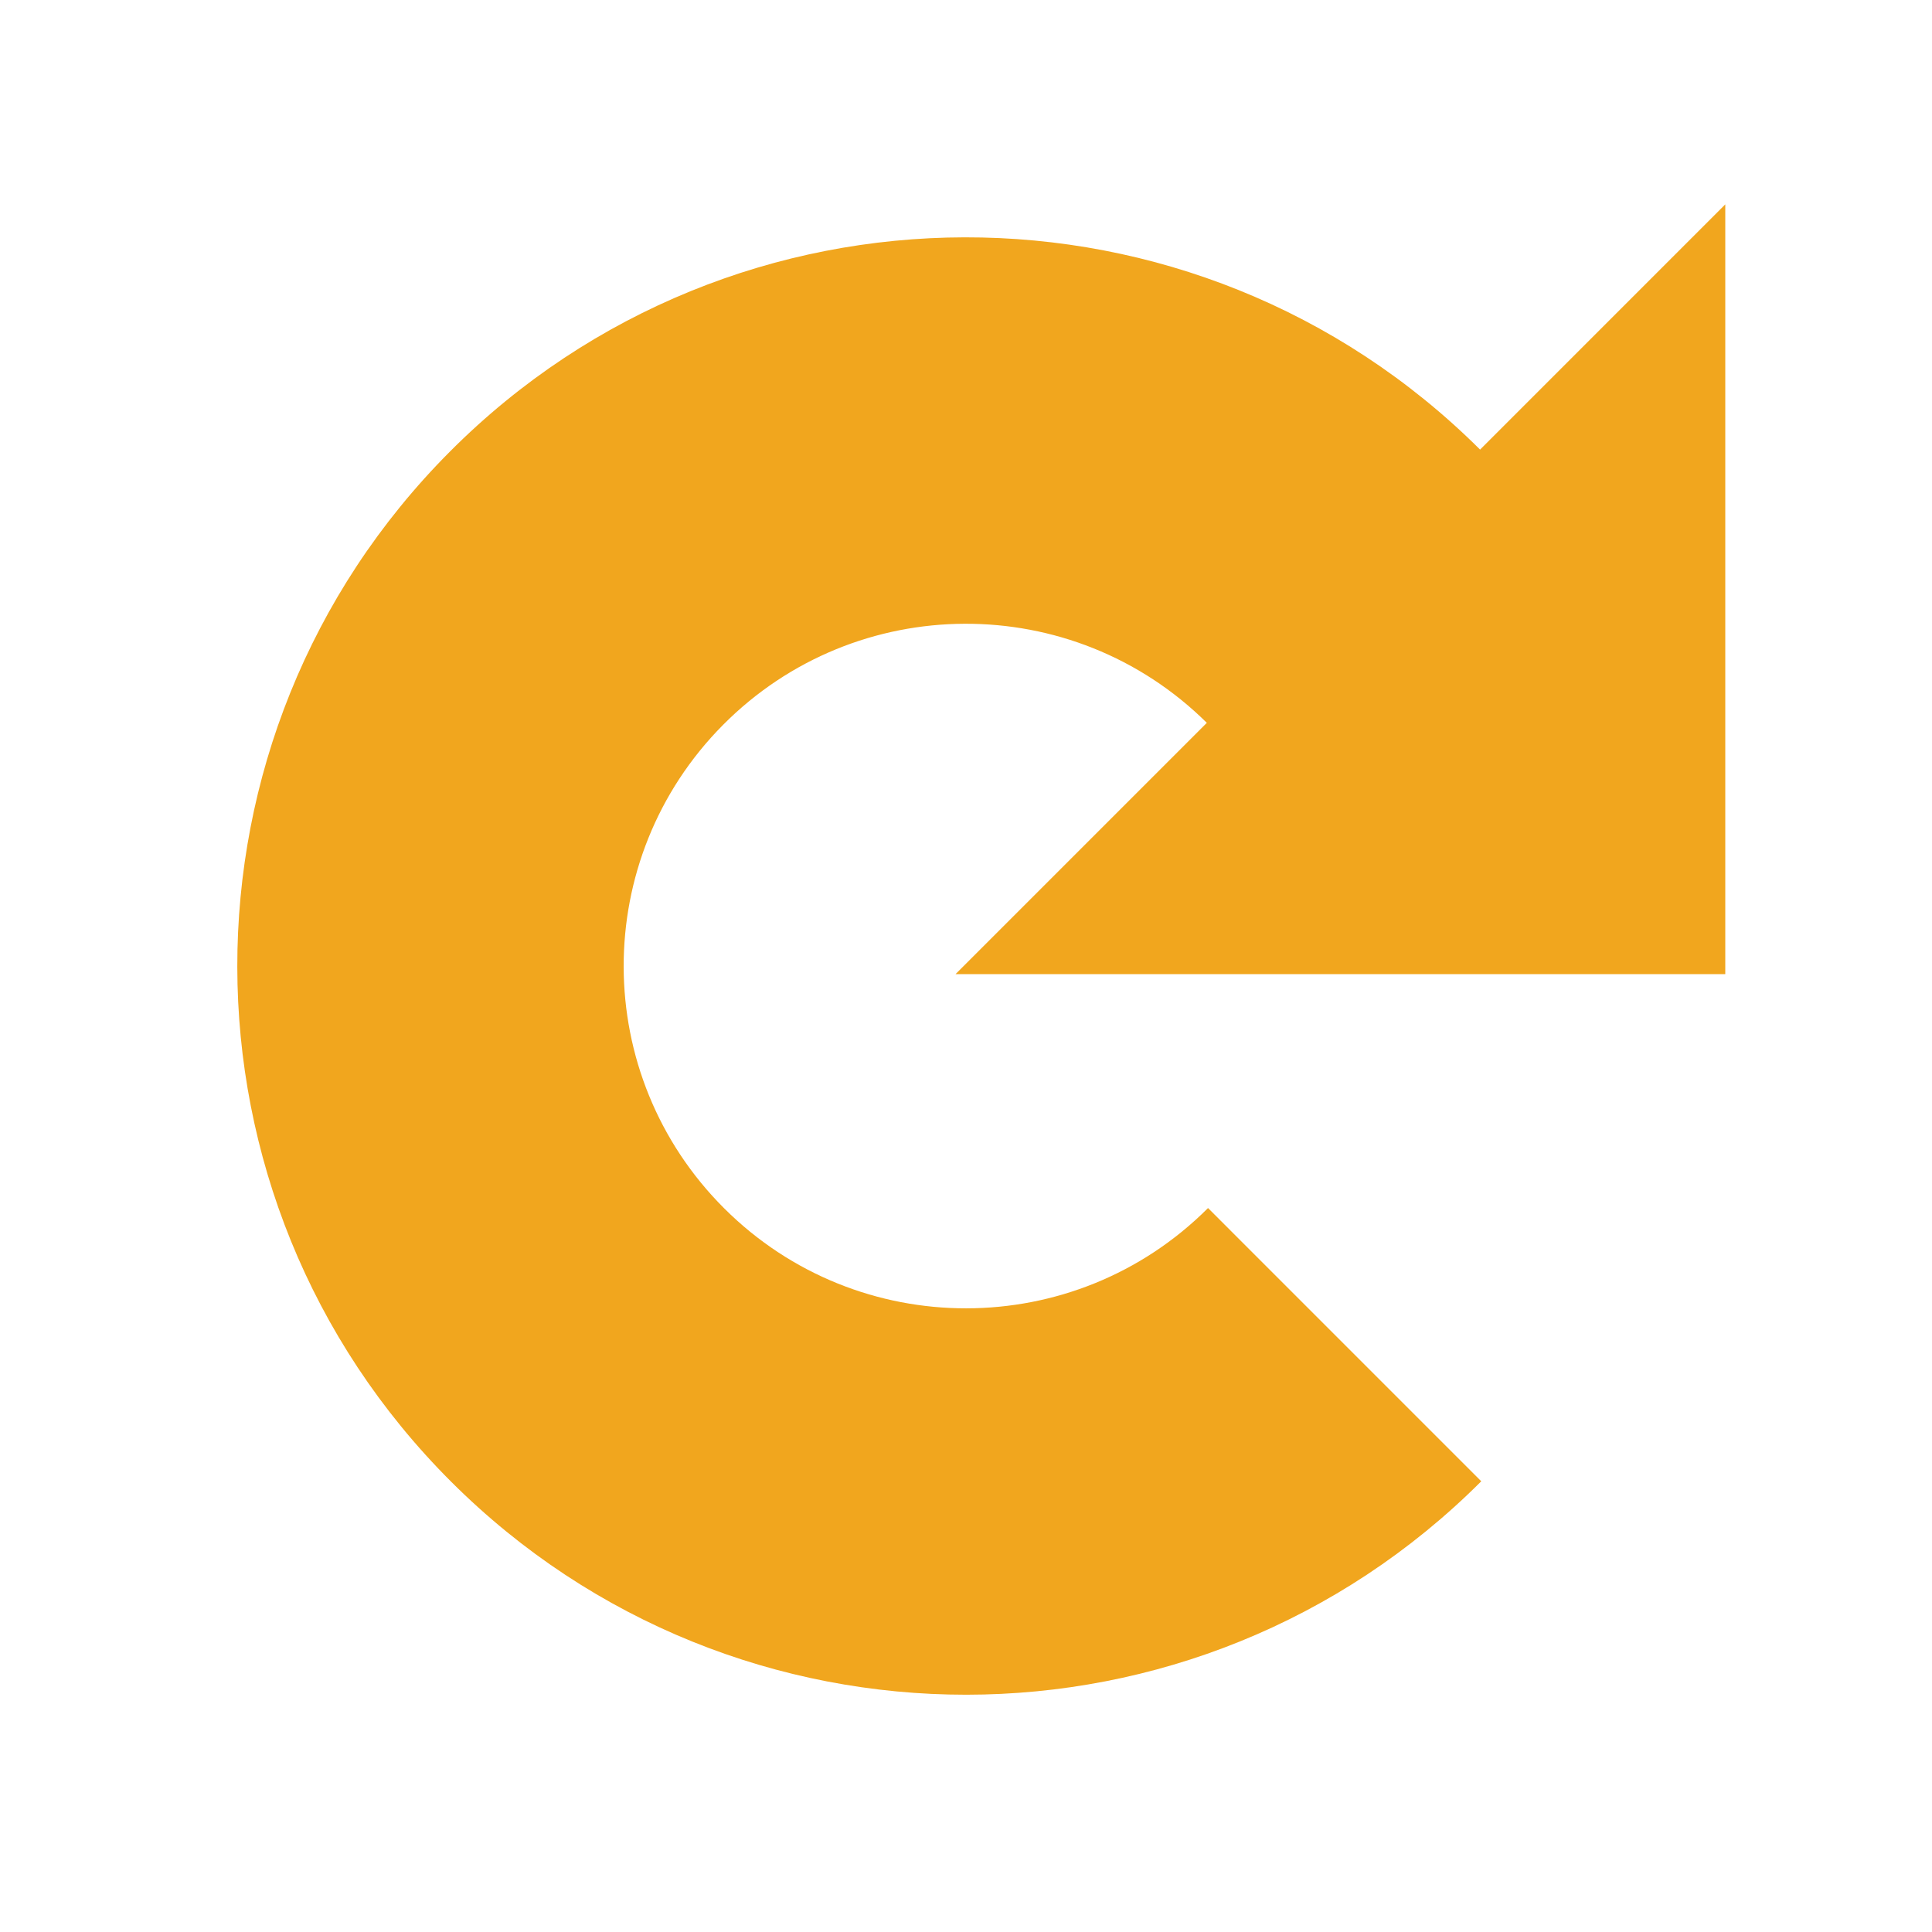
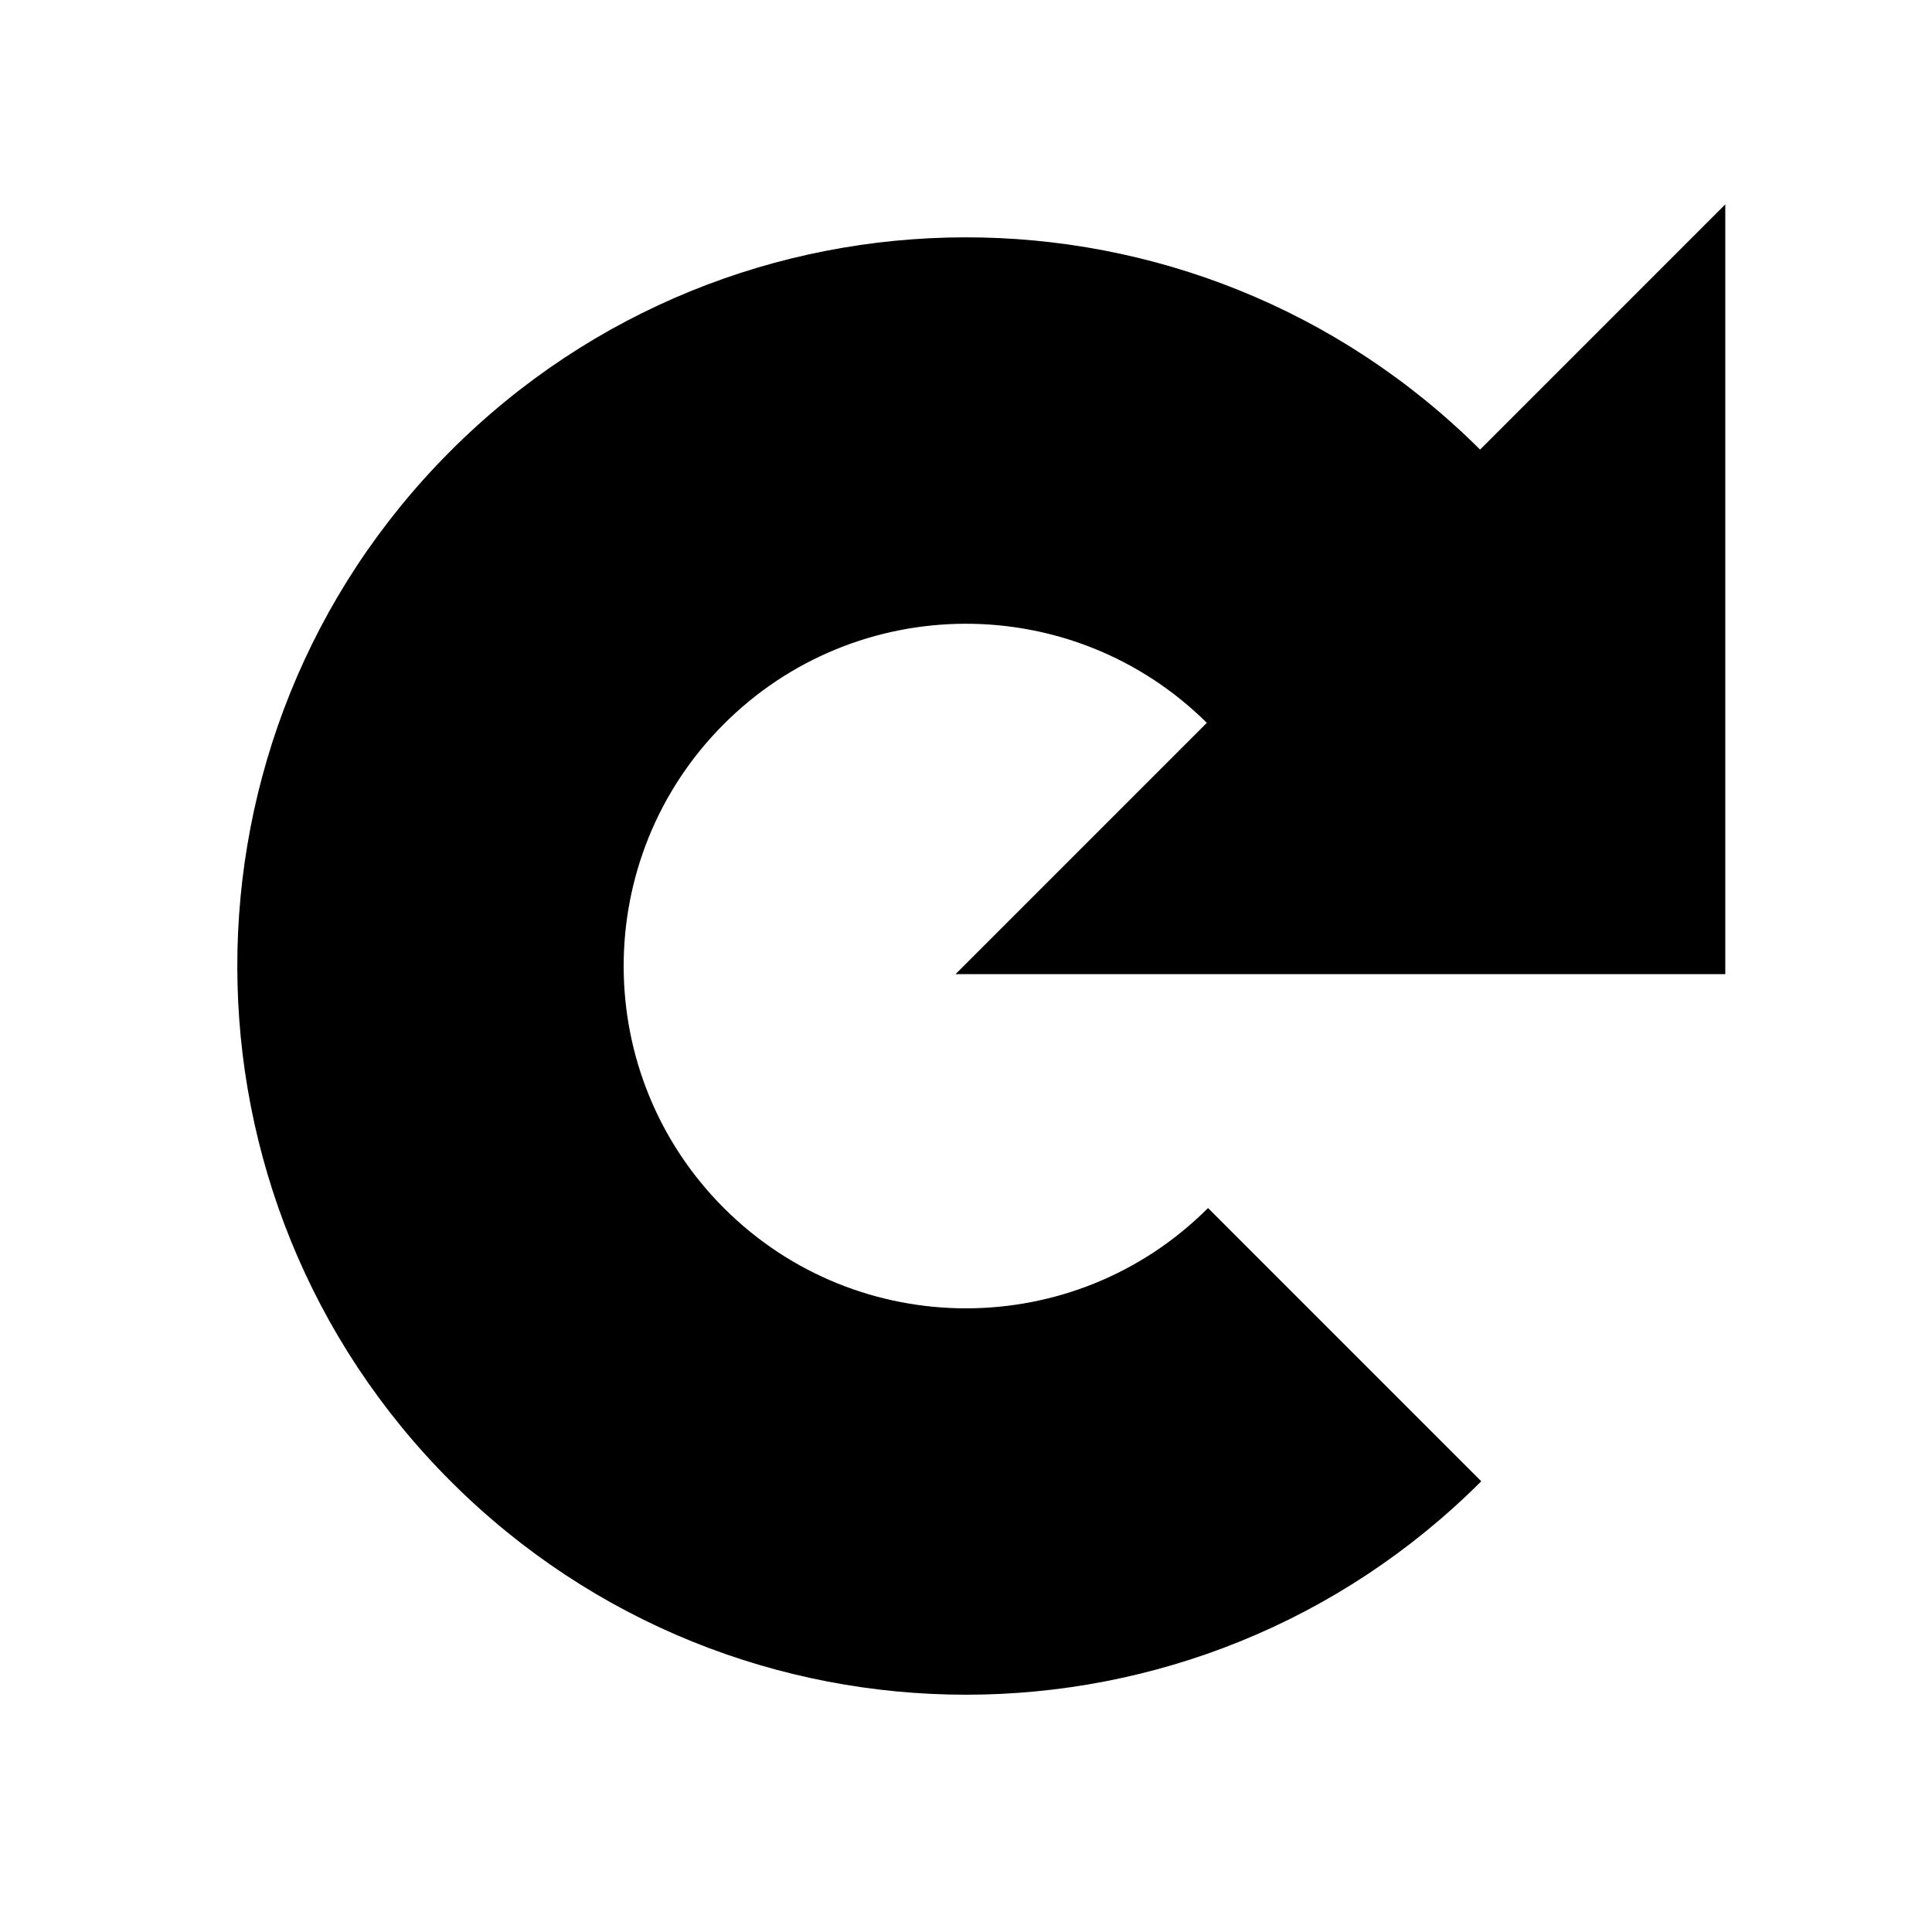
<svg xmlns="http://www.w3.org/2000/svg" id="Layer_1" data-name="Layer 1" viewBox="0 0 100 100">
-   <defs>
-     <style>
-       .cls-1 {
-         fill: #F1A61E;
-       }
-     </style>
-   </defs>
-   <path class="cls-1" d="M89.3,50.422V10.578L76.609,23.271a37.717,37.717,0,1,0,.061,53.4L62.528,62.528a17.717,17.717,0,1,1-.063-25.114L49.458,50.422Z" />
+   <path d="M89.3,50.422V10.578L76.609,23.271a37.717,37.717,0,1,0,.061,53.4L62.528,62.528a17.717,17.717,0,1,1-.063-25.114L49.458,50.422Z" />
</svg>
